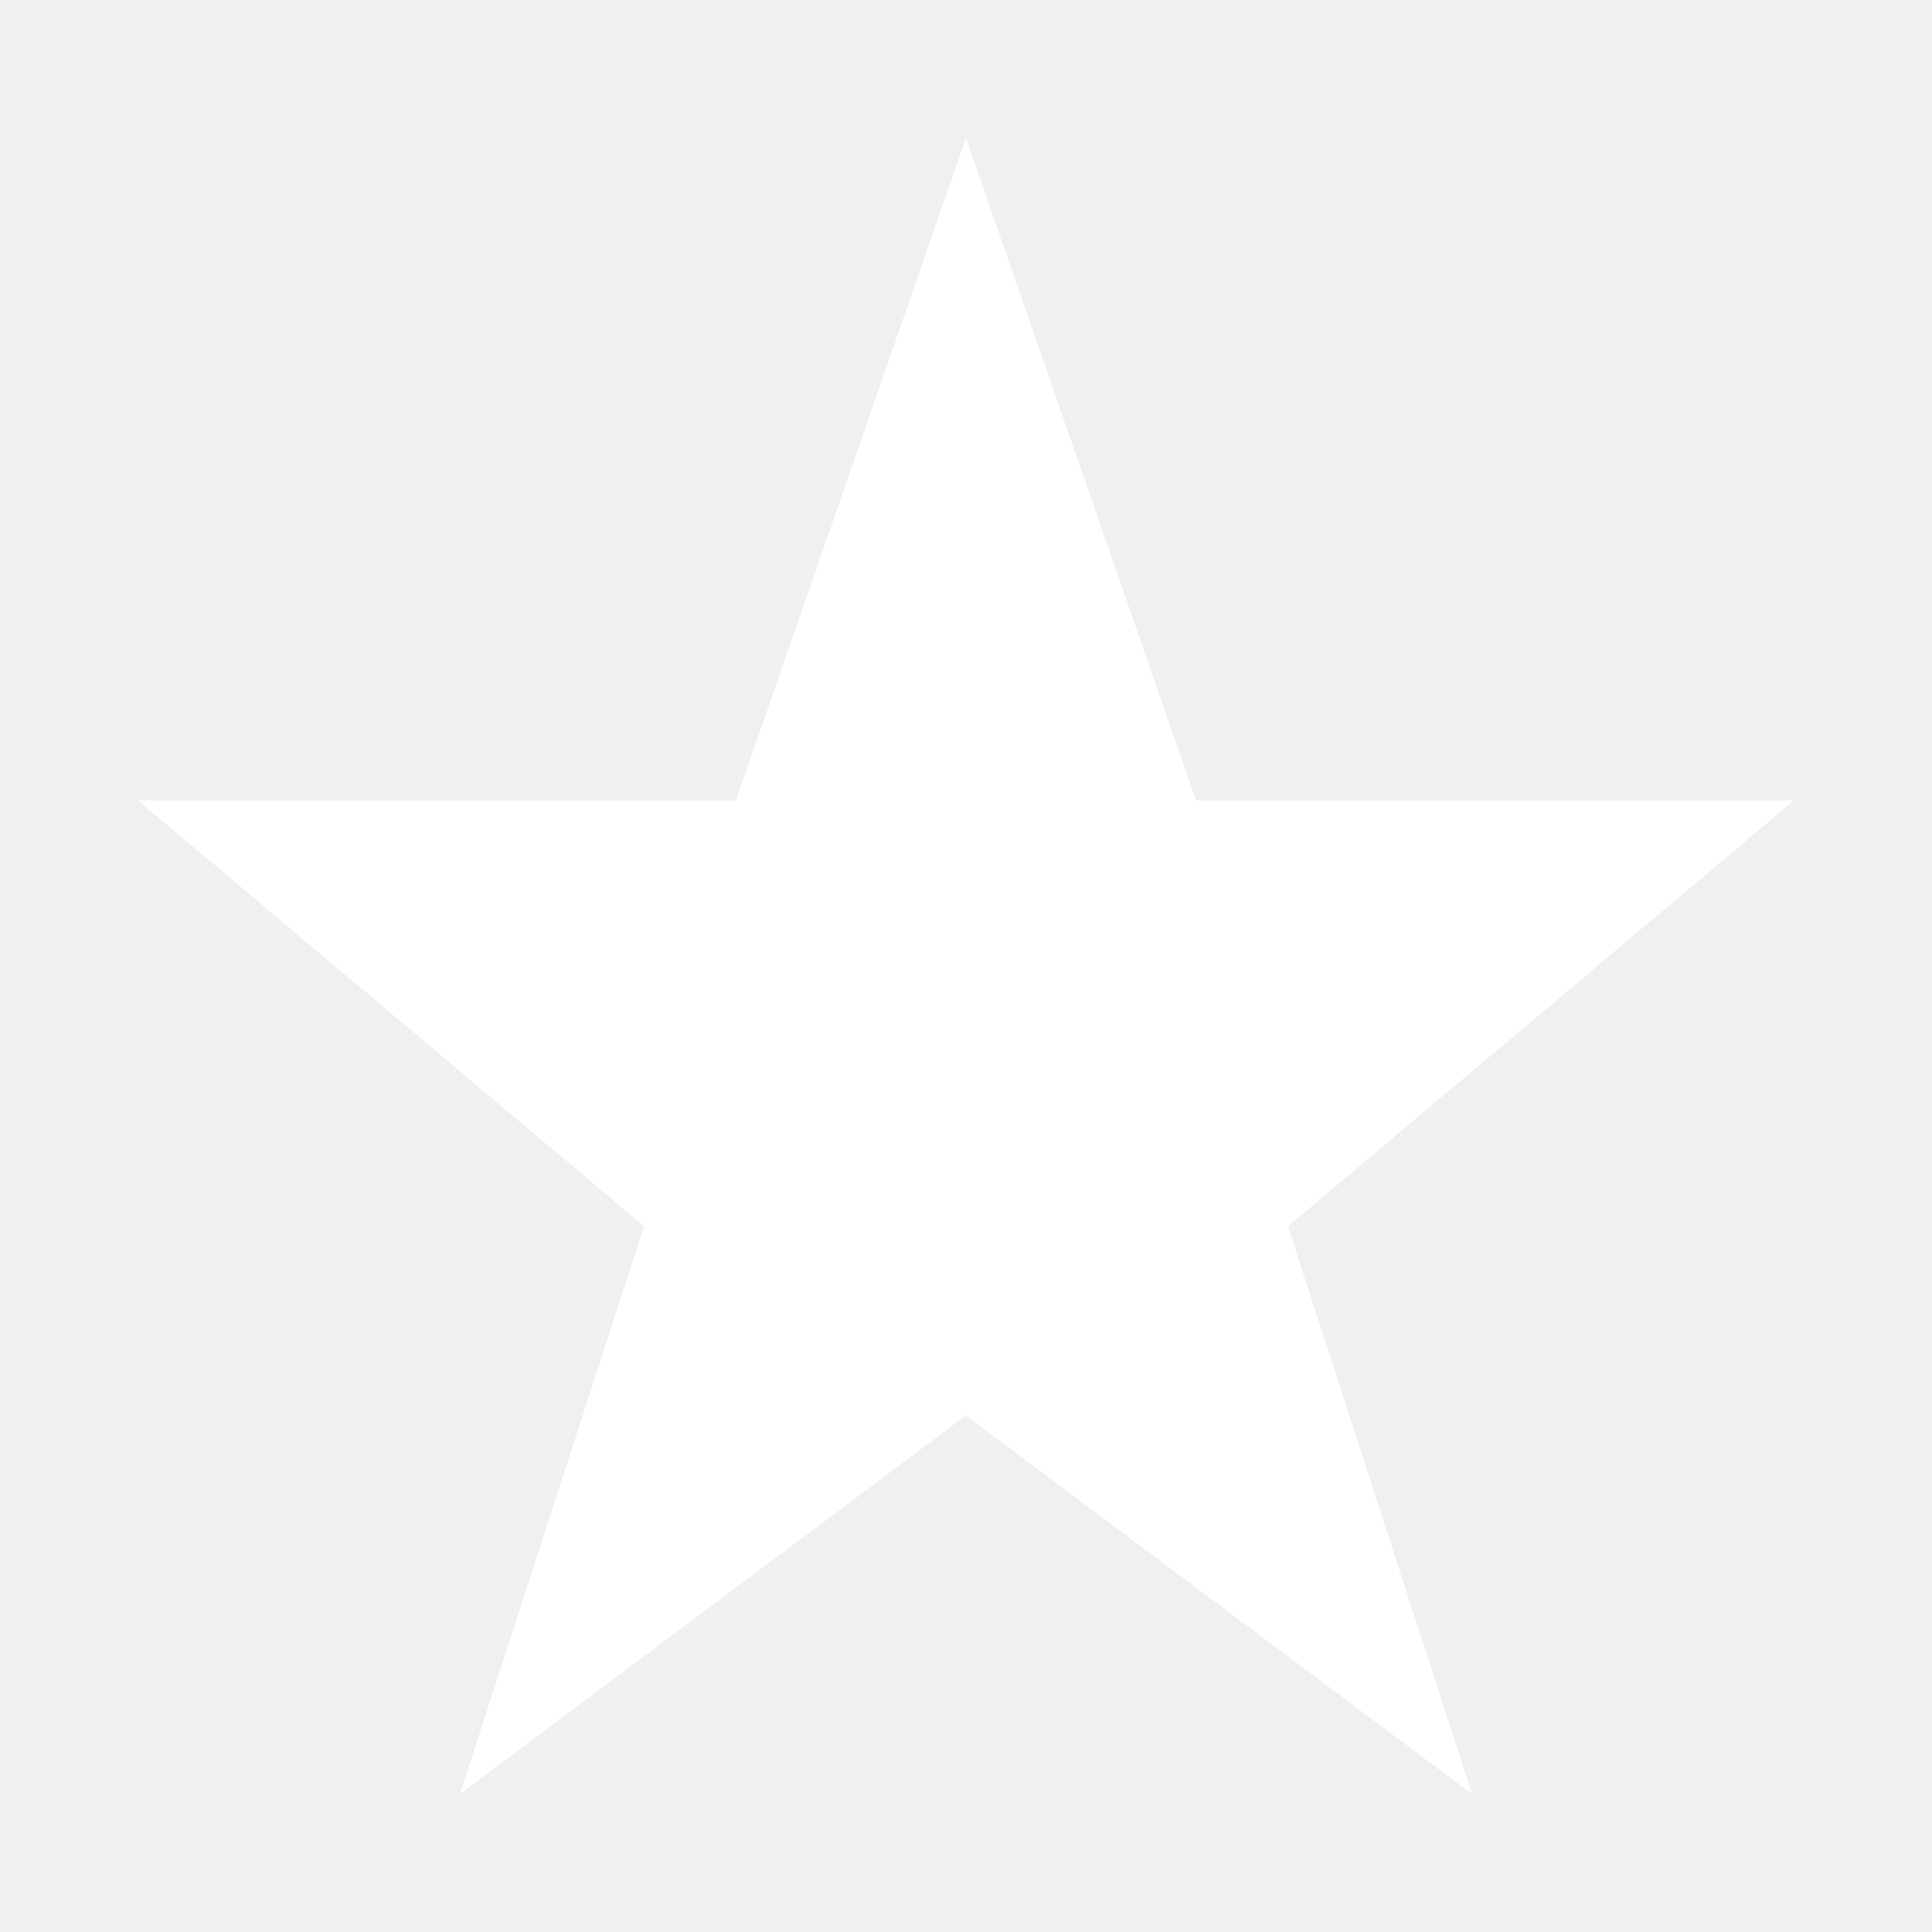
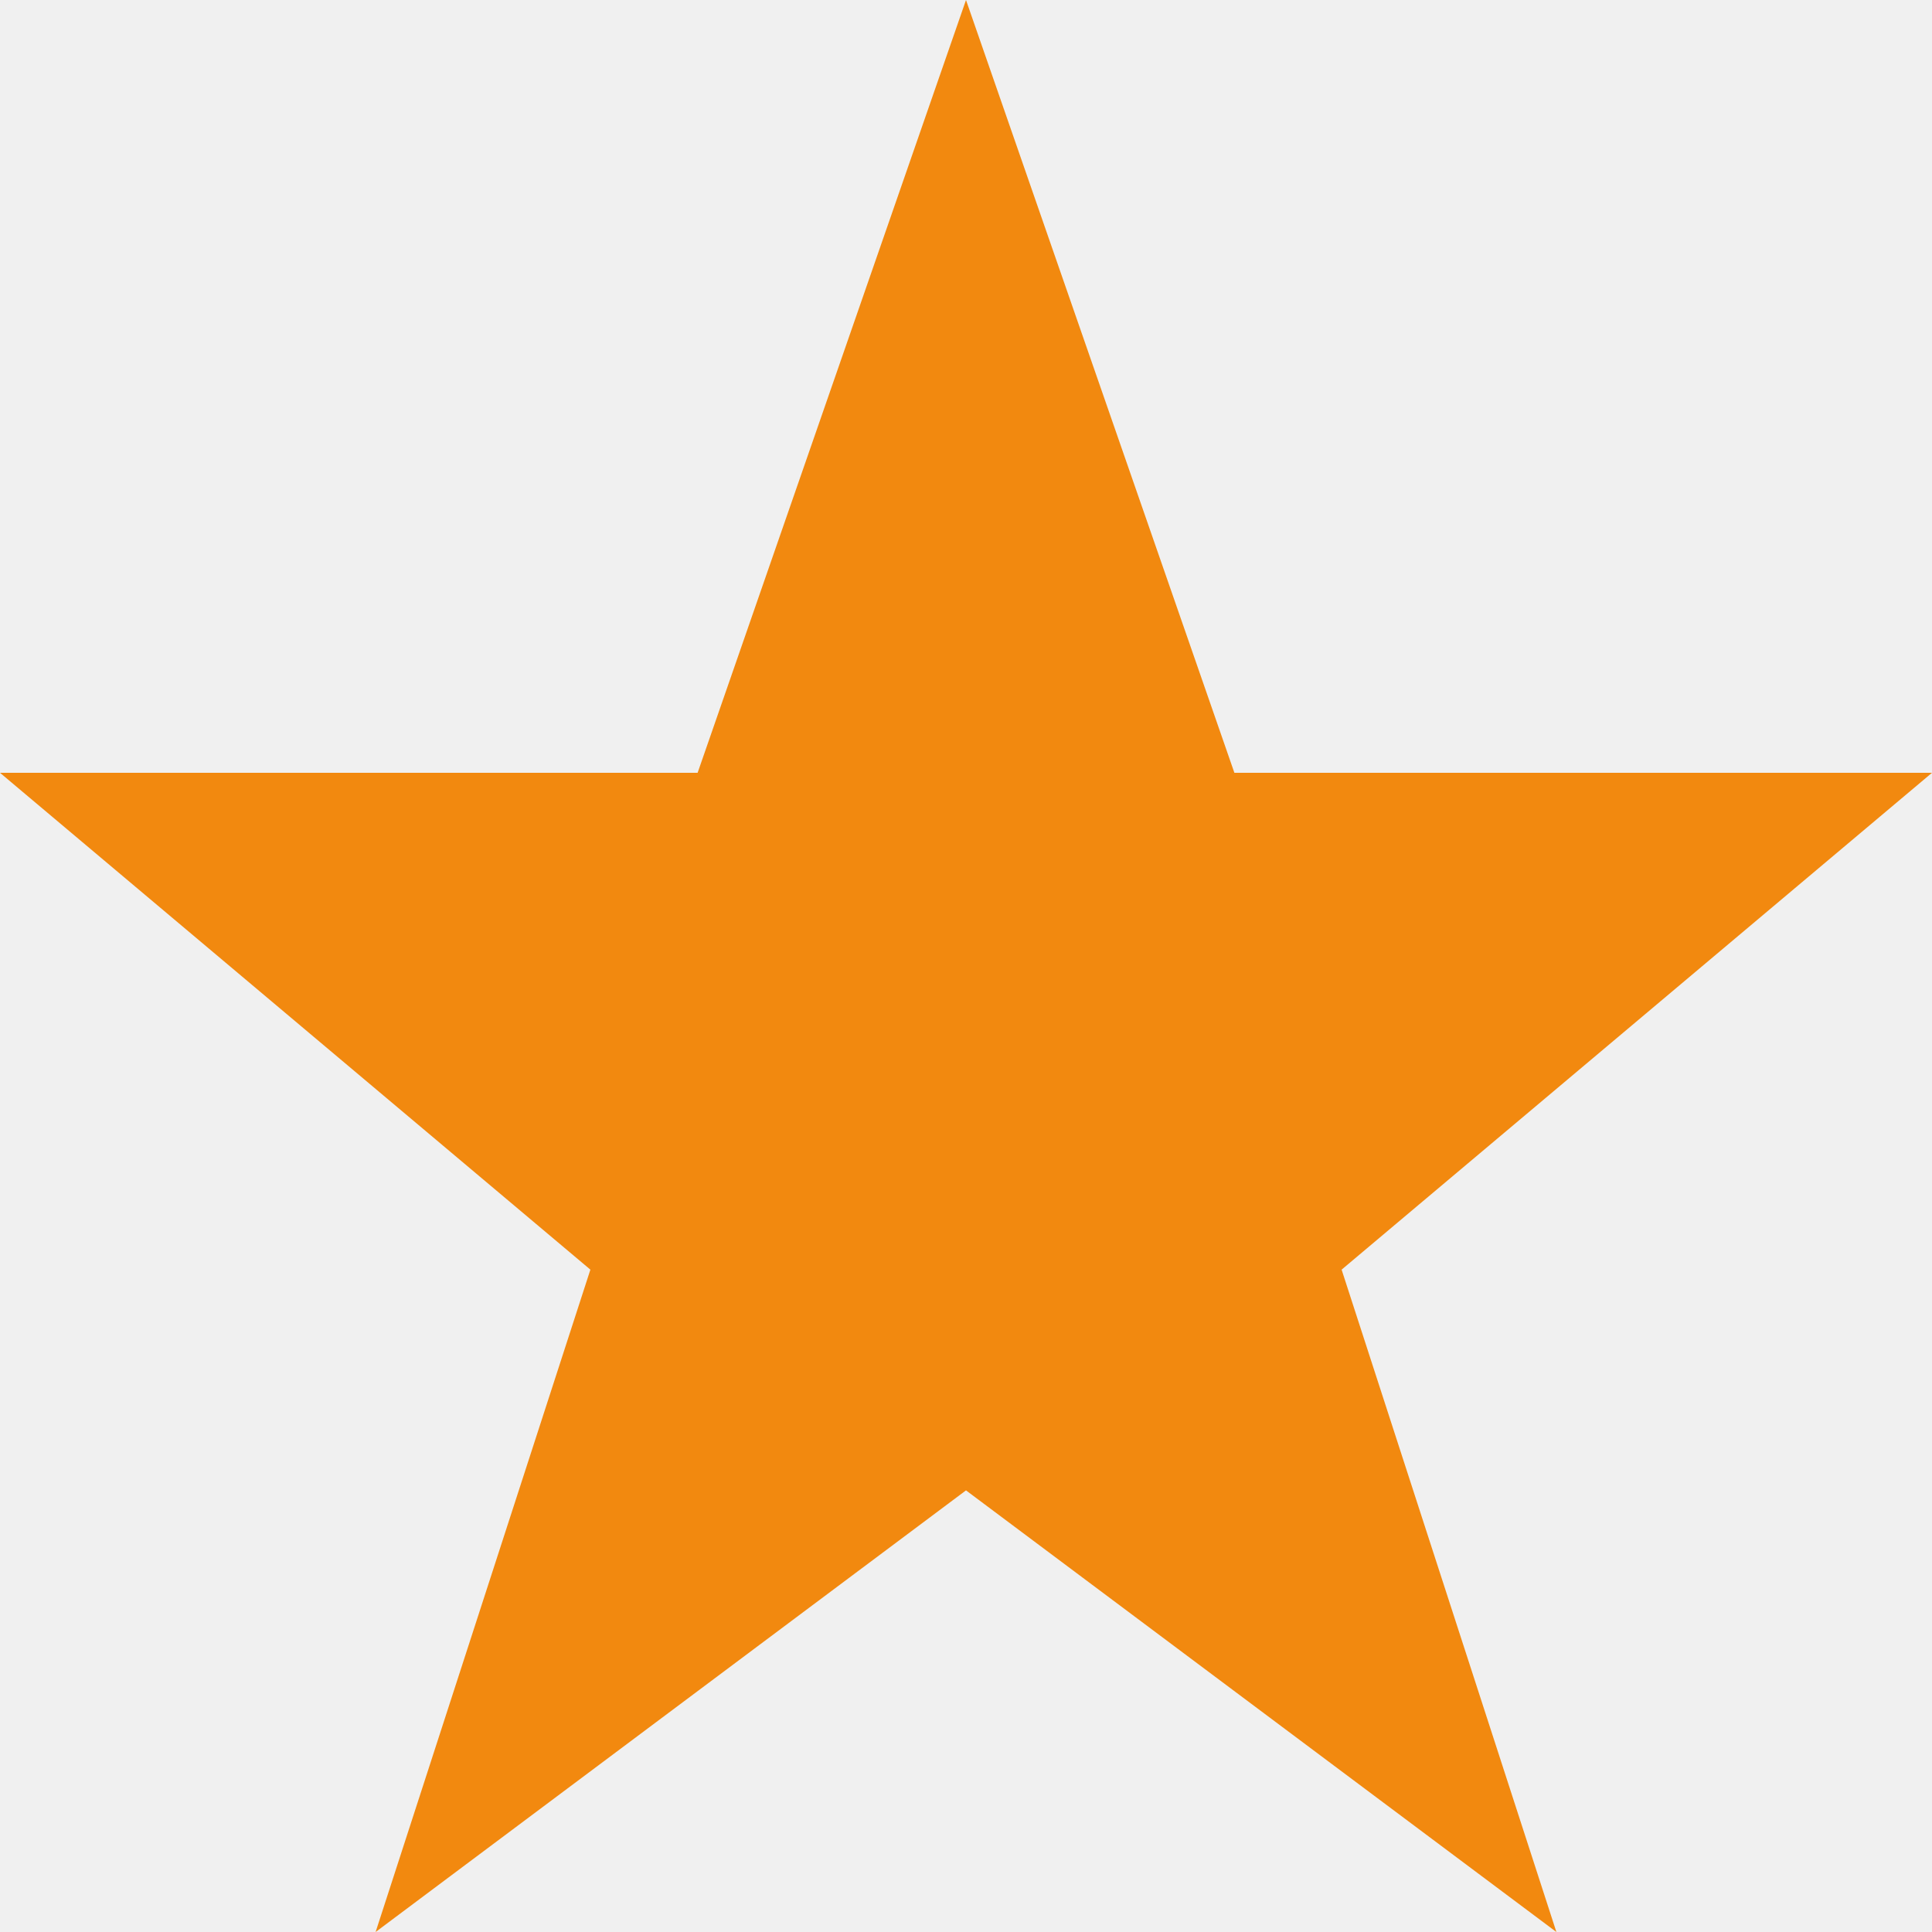
- <svg xmlns="http://www.w3.org/2000/svg" width="14" height="14" fill="none">
-   <path fill-rule="evenodd" clip-rule="evenodd" d="M7 1L5.333 5.8H1l3.667 3.086L3.333 13 7 10.257 10.667 13 9.333 8.886 13 5.8H8.667L7 1z" fill="#fff" />
+ <svg xmlns="http://www.w3.org/2000/svg" width="12" height="12" fill="none">
+   <path fill-rule="evenodd" clip-rule="evenodd" d="M6 0L4.333 4.8H0l3.667 3.086L2.333 12 6 9.257 9.667 12 8.333 7.886 12 4.8H7.667L6 0z" fill="#F2890F" />
</svg>
